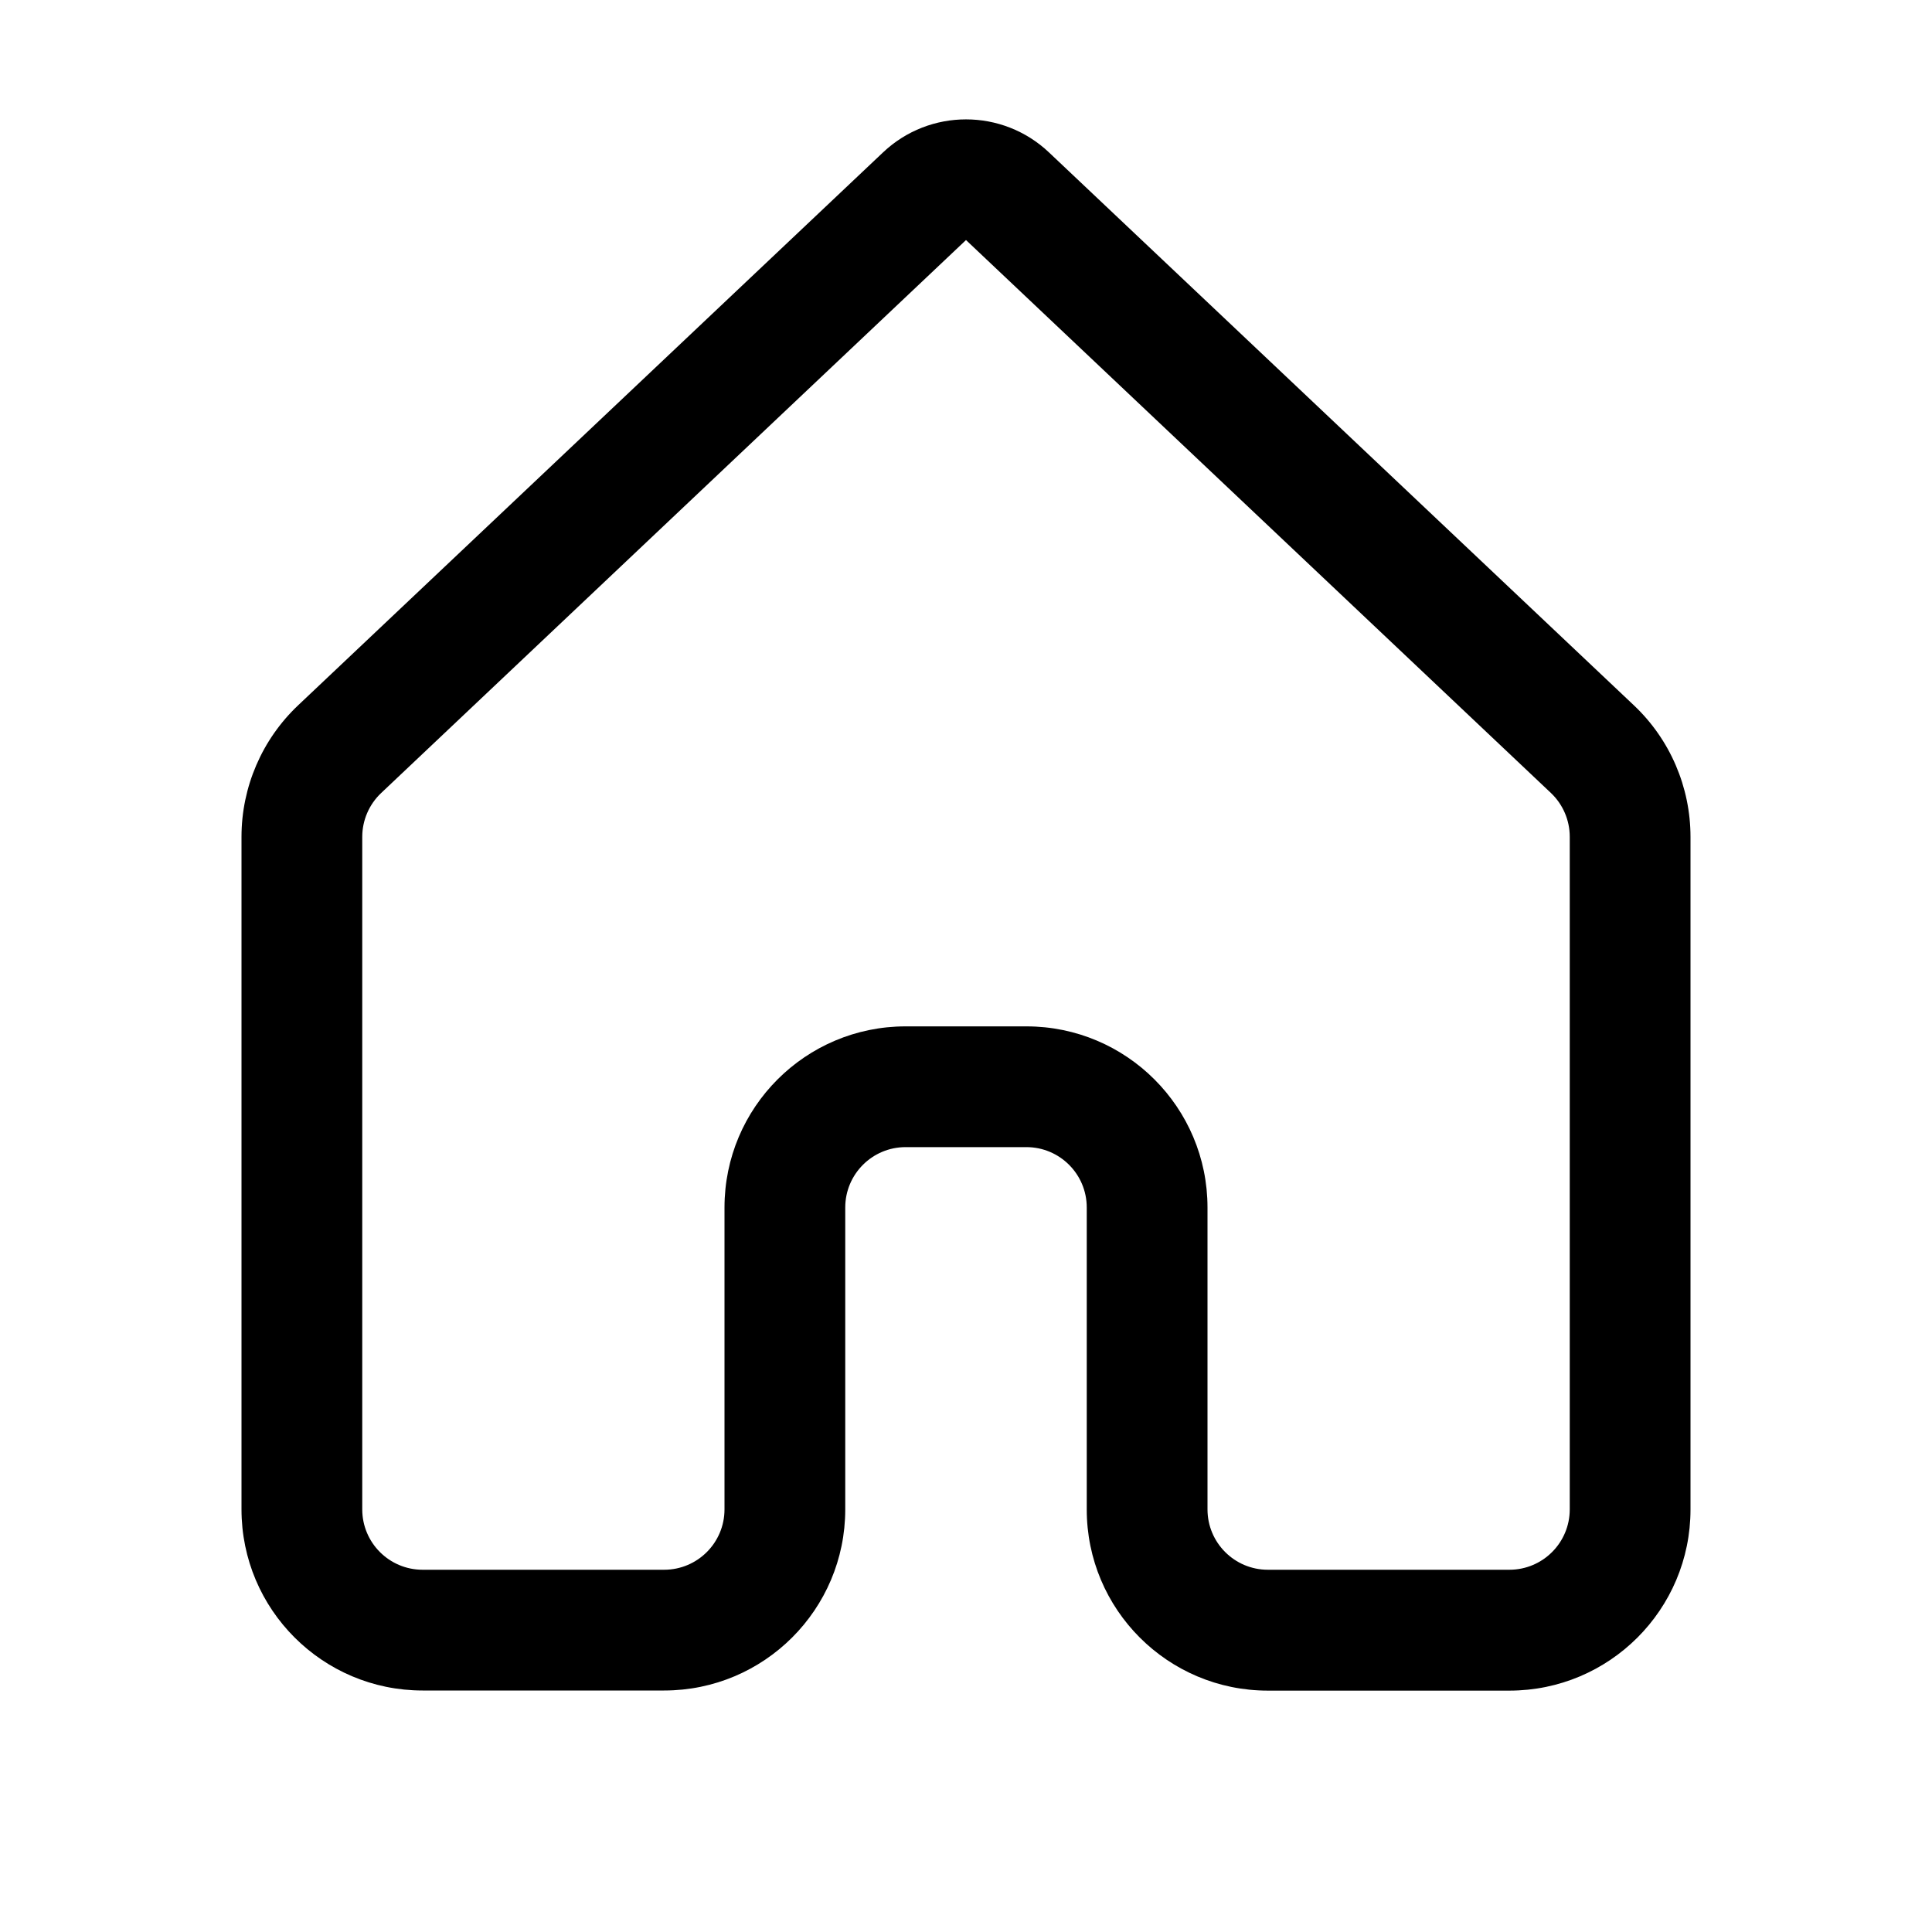
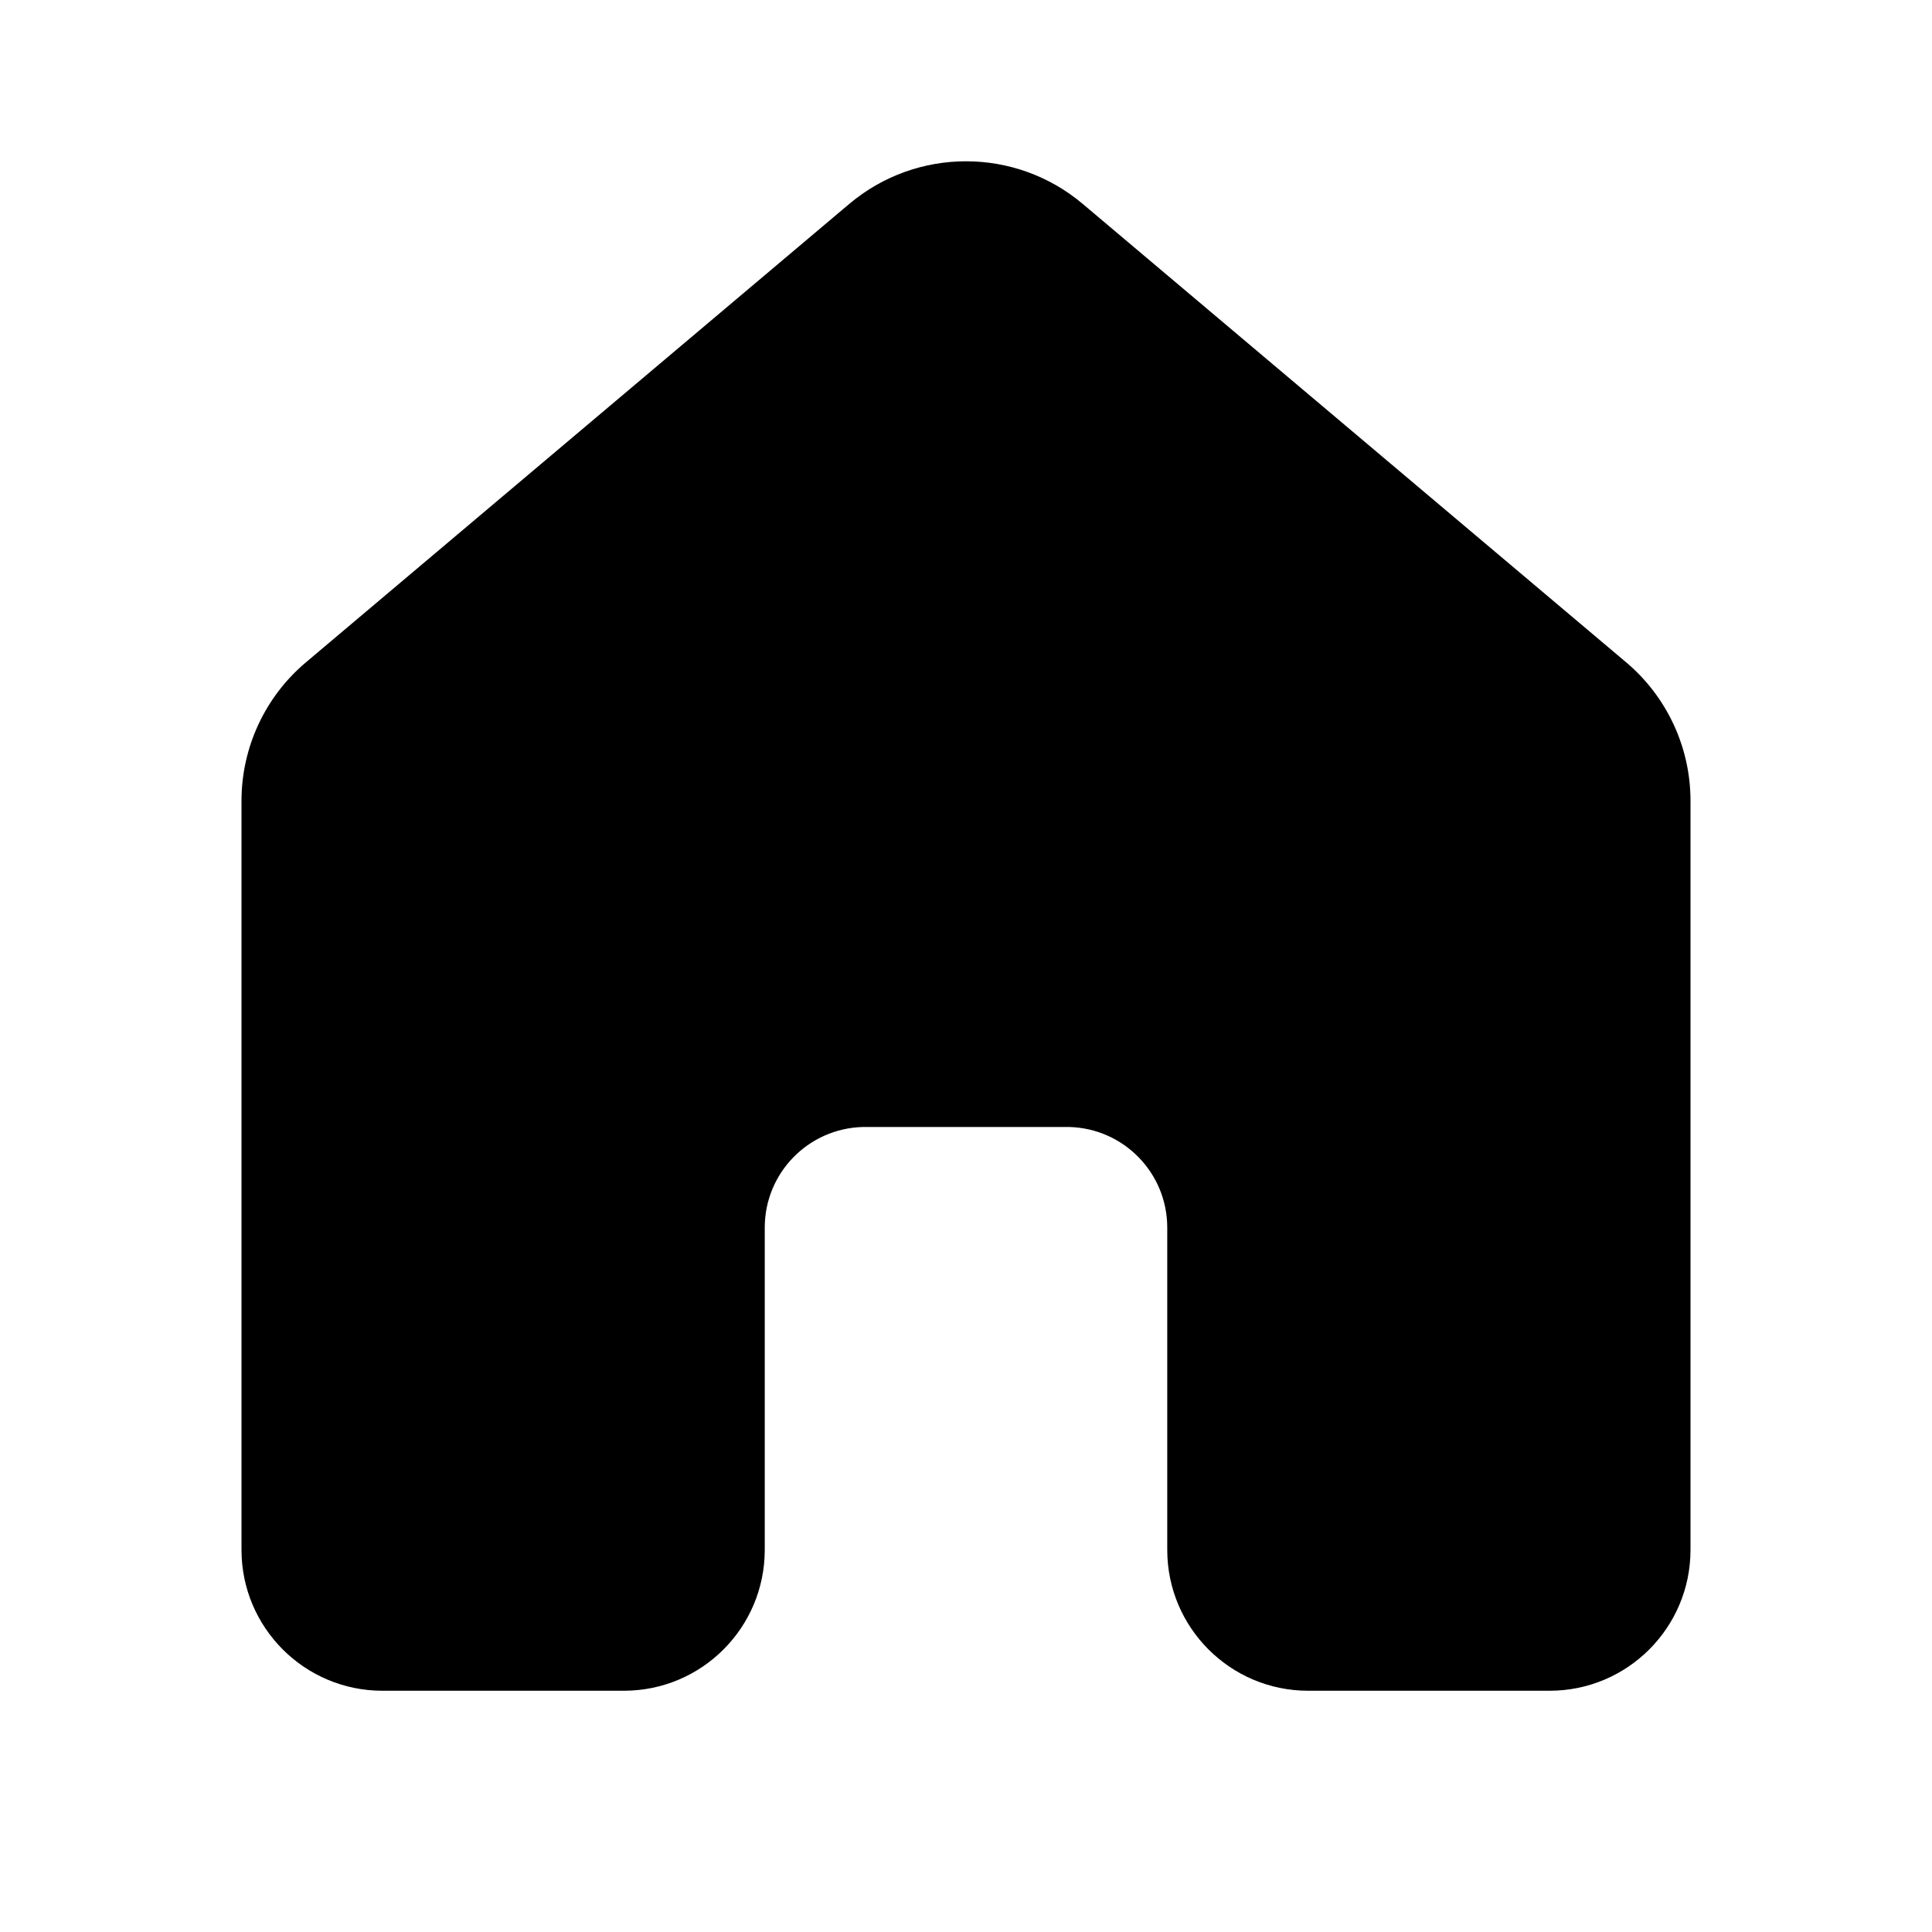
- <svg xmlns="http://www.w3.org/2000/svg" viewBox="0 0 16 16">
-   <path fill="currentColor" d="M7.313 1.262a1 1 0 0 1 1.374 0l4.844 4.579c.3.283.469.678.469 1.09v5.57a1.5 1.5 0 0 1-1.5 1.5h-2A1.5 1.5 0 0 1 9 12.5V10a.5.5 0 0 0-.5-.5h-1a.5.5 0 0 0-.5.5v2.5A1.5 1.5 0 0 1 5.5 14h-2A1.5 1.5 0 0 1 2 12.5V6.93c0-.412.17-.807.47-1.09zM8 1.988l-4.844 4.58A.5.5 0 0 0 3 6.93v5.57a.5.5 0 0 0 .5.5h2a.5.5 0 0 0 .5-.5V10a1.5 1.5 0 0 1 1.5-1.5h1A1.5 1.5 0 0 1 10 10v2.5a.5.5 0 0 0 .5.5h2a.5.5 0 0 0 .5-.5V6.93a.5.5 0 0 0-.156-.363z" />
+ <svg xmlns="http://www.w3.org/2000/svg" viewBox="0 0 24 24">
+   <path fill="currentColor" d="M13.45 2.533a2.25 2.25 0 0 0-2.9 0L3.8 8.228a2.25 2.25 0 0 0-.8 1.72v9.305c0 .966.784 1.75 1.75 1.75h3a1.75 1.75 0 0 0 1.75-1.75V15.25c0-.68.542-1.232 1.217-1.25h2.566a1.25 1.25 0 0 1 1.217 1.25v4.003c0 .966.784 1.75 1.75 1.75h3a1.75 1.75 0 0 0 1.75-1.75V9.947a2.25 2.25 0 0 0-.8-1.72z" />
</svg>
